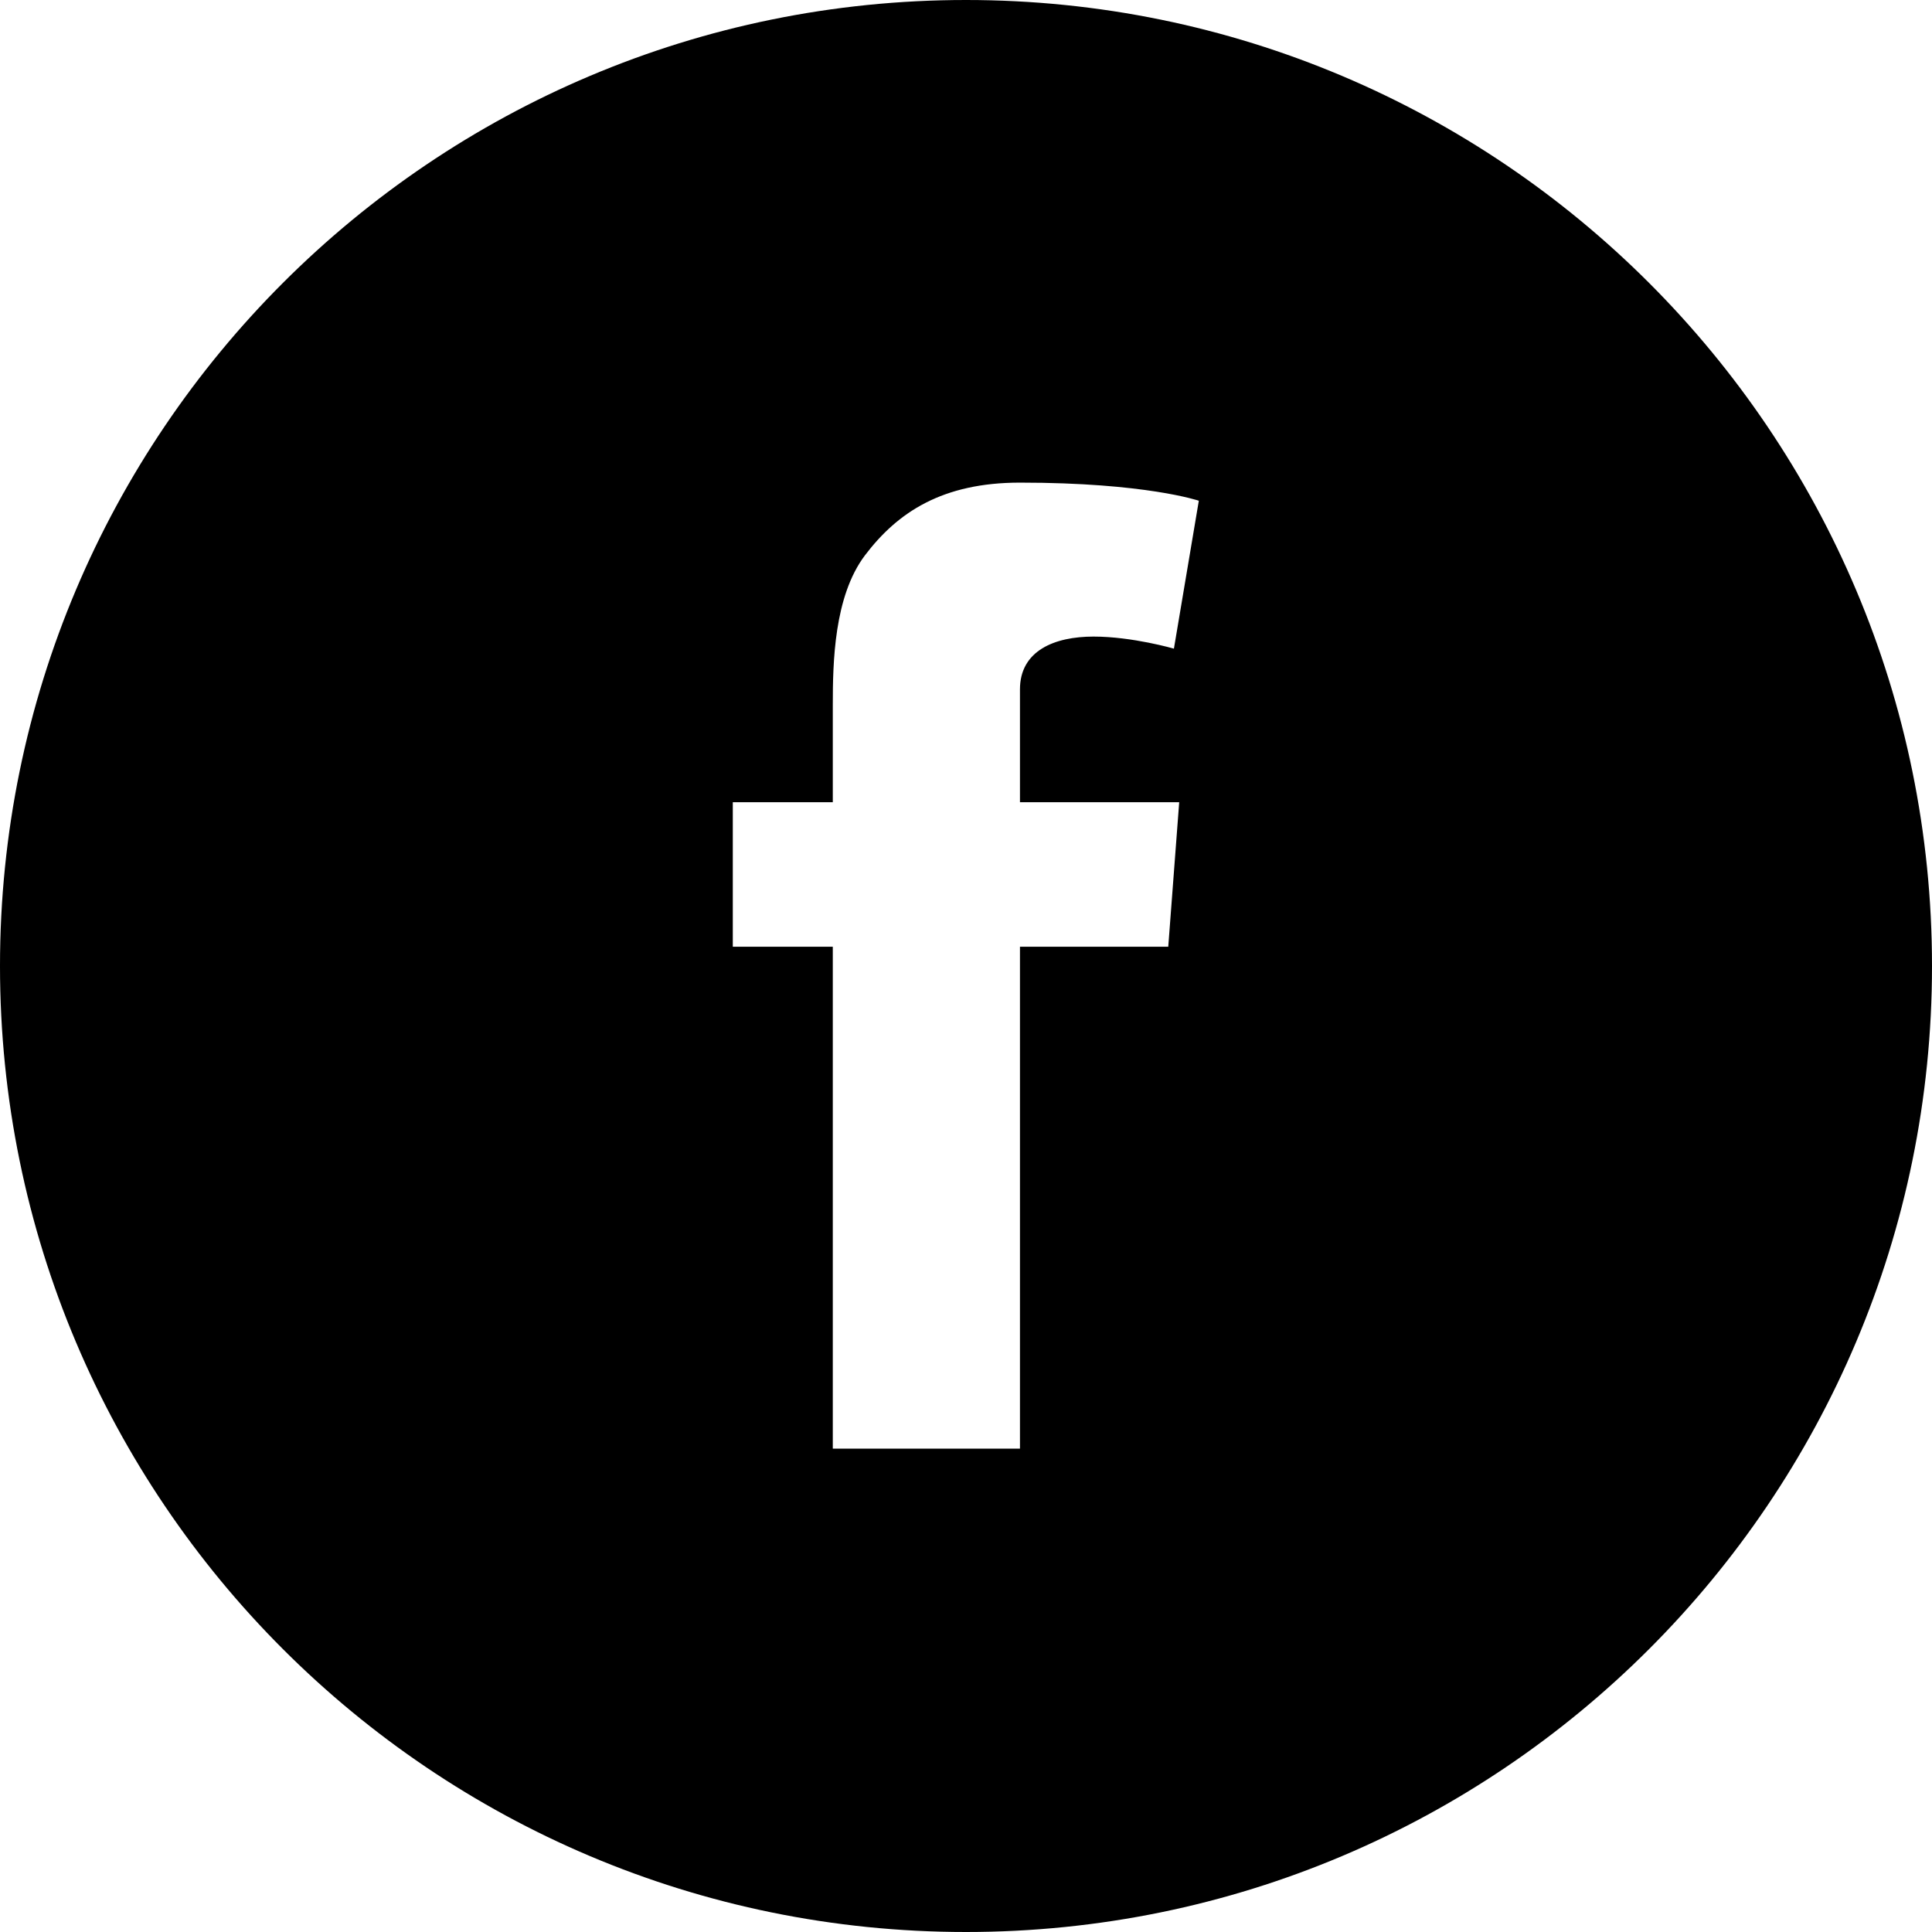
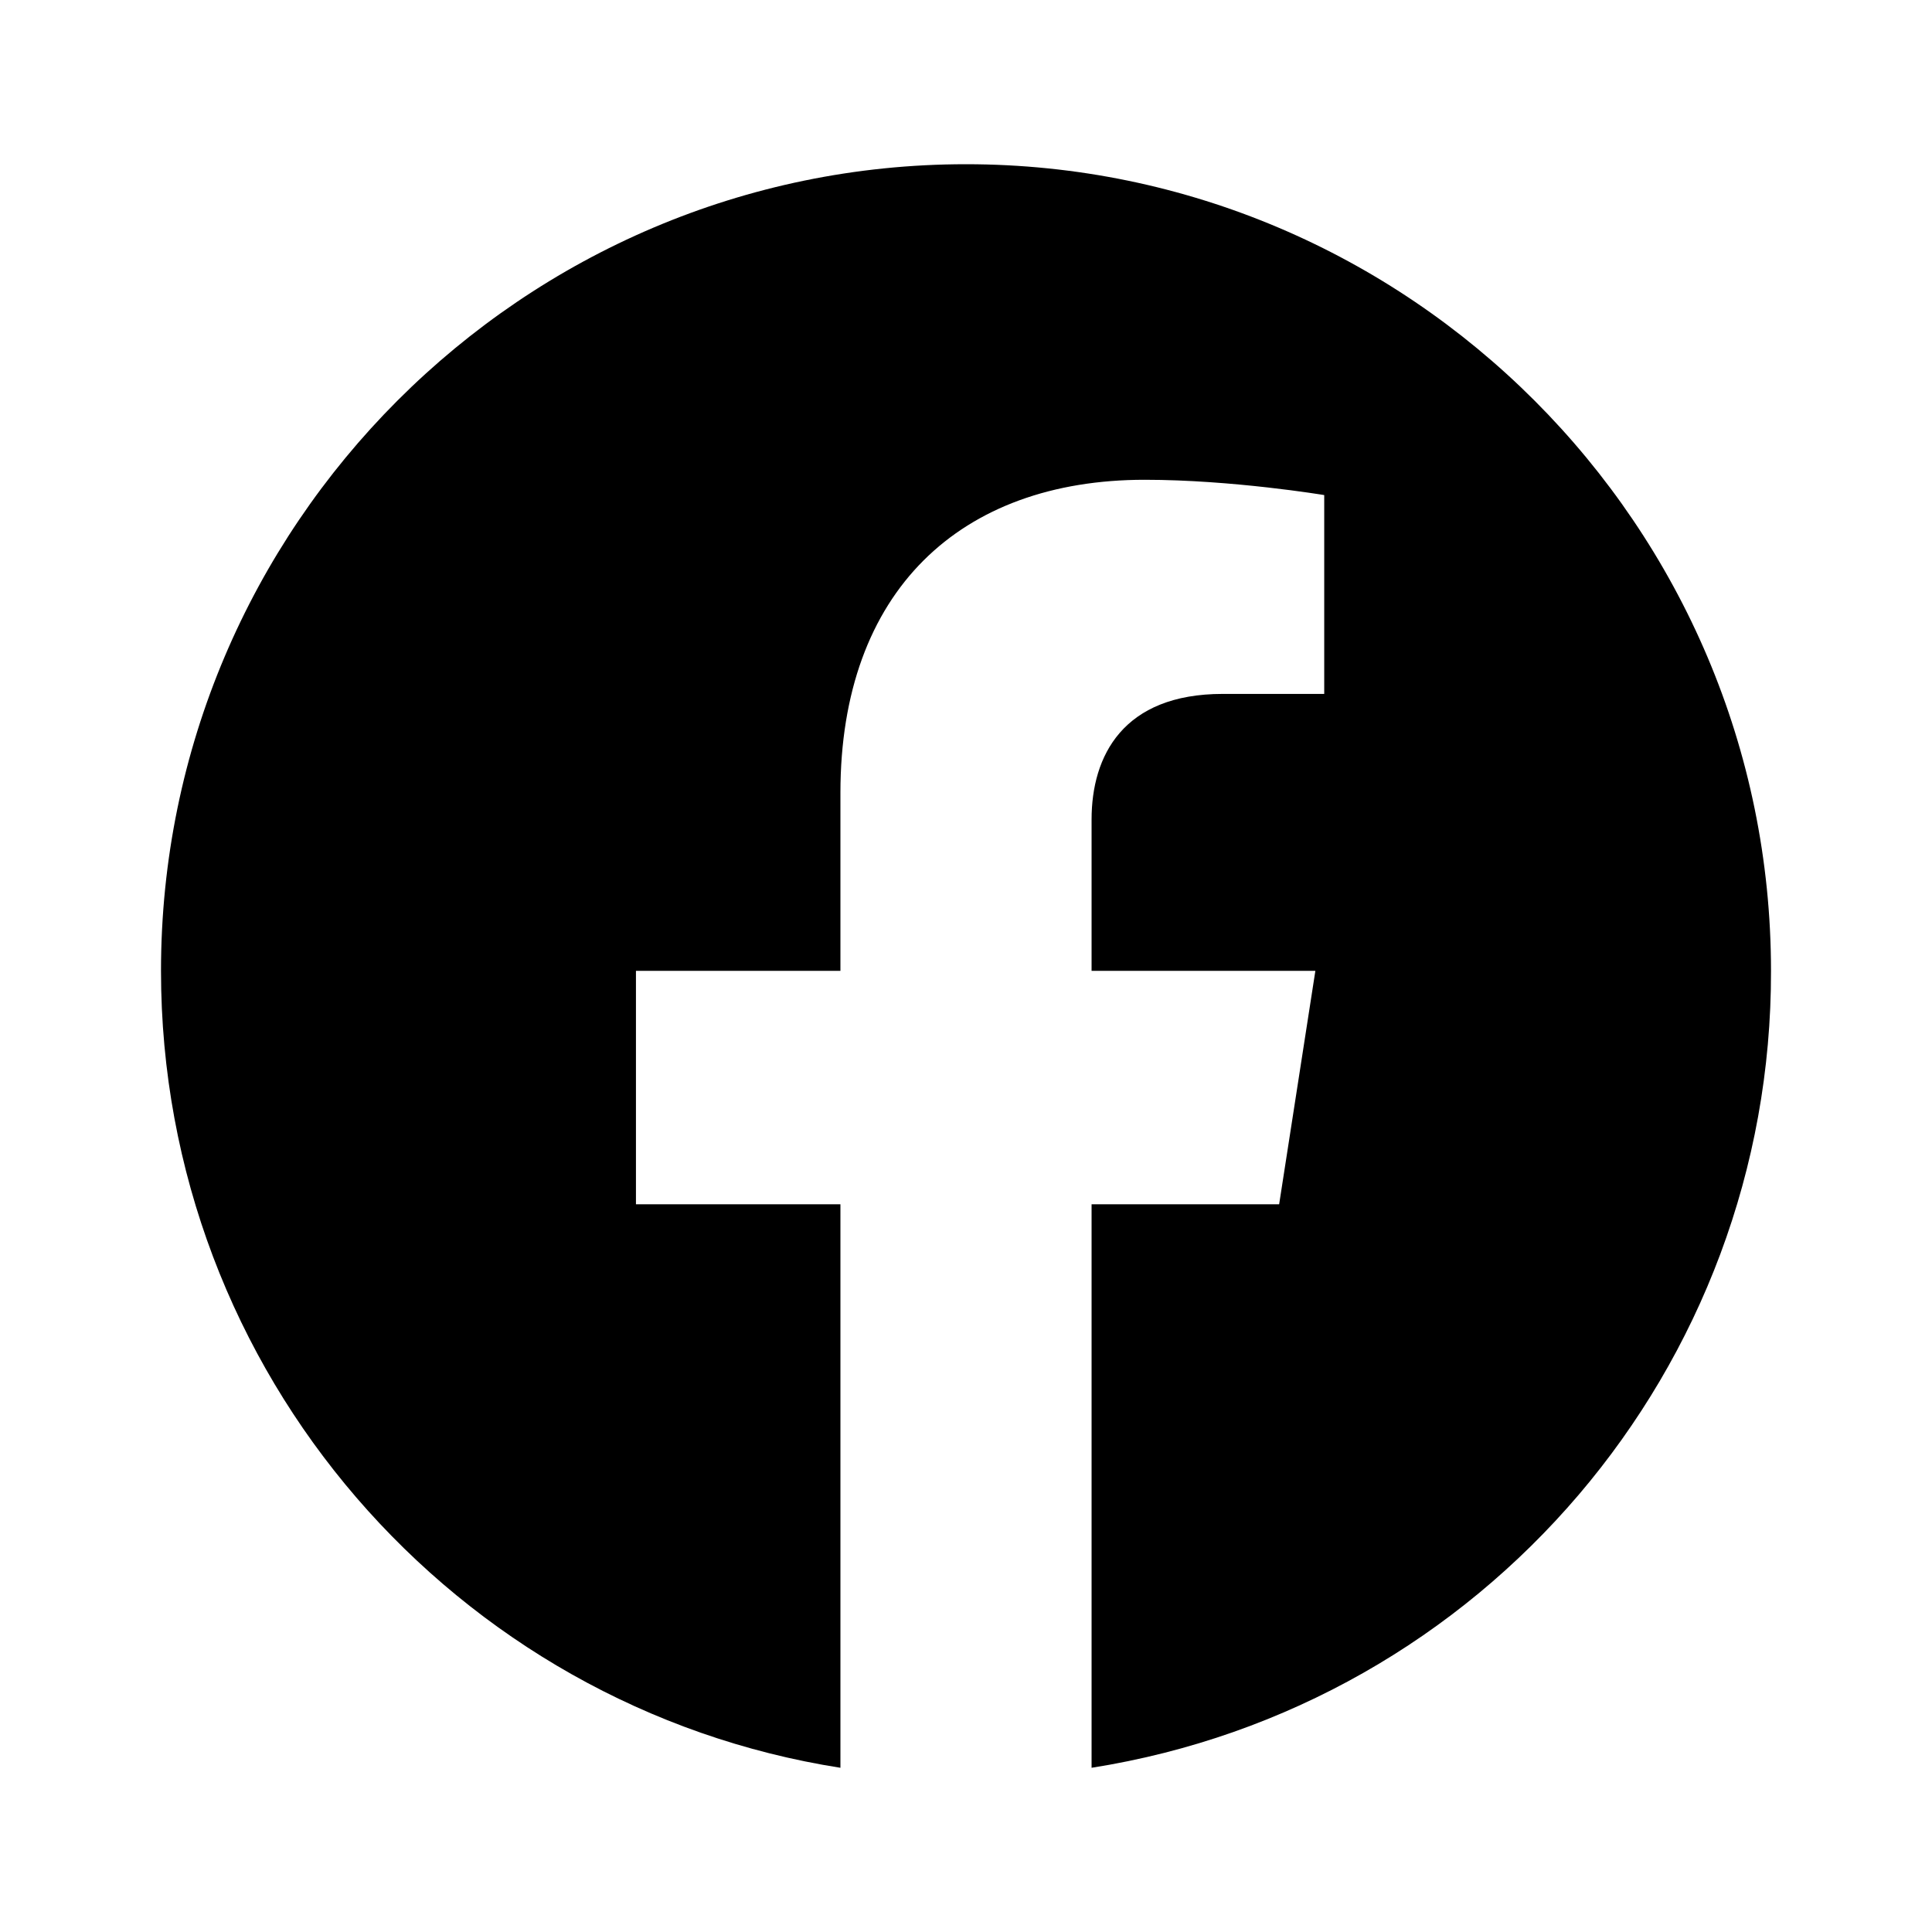
- <svg xmlns="http://www.w3.org/2000/svg" fill="#000000" height="800px" width="800px" version="1.1" id="Layer_1" viewBox="-143 145 512 512" xml:space="preserve">
-   <path d="M113,145c-141.4,0-256,114.6-256,256s114.6,256,256,256s256-114.6,256-256S254.4,145,113,145z M169.5,357.6l-2.9,38.3h-39.3  v133H77.7v-133H51.2v-38.3h26.5v-25.7c0-11.3,0.3-28.8,8.5-39.7c8.7-11.5,20.6-19.3,41.1-19.3c33.4,0,47.4,4.8,47.4,4.8l-6.6,39.2  c0,0-11-3.2-21.3-3.2c-10.3,0-19.5,3.7-19.5,14v29.9H169.5z" />
+ <svg xmlns="http://www.w3.org/2000/svg" viewBox="0 0 24 24">
+   <path d="M12 2.04C6.5 2.04 2 6.53 2 12.06C2 17.06 5.66 21.21 10.44 21.96V14.96H7.9V12.06H10.44V9.85C10.44 7.34 11.93 5.96 14.22 5.96C15.31 5.96 16.45 6.15 16.45 6.15V8.62H15.19C13.95 8.62 13.56 9.39 13.56 10.18V12.06H16.34L15.89 14.96H13.56V21.96A10 10 0 0 0 22 12.06C22 6.53 17.5 2.04 12 2.04Z" />
</svg>
